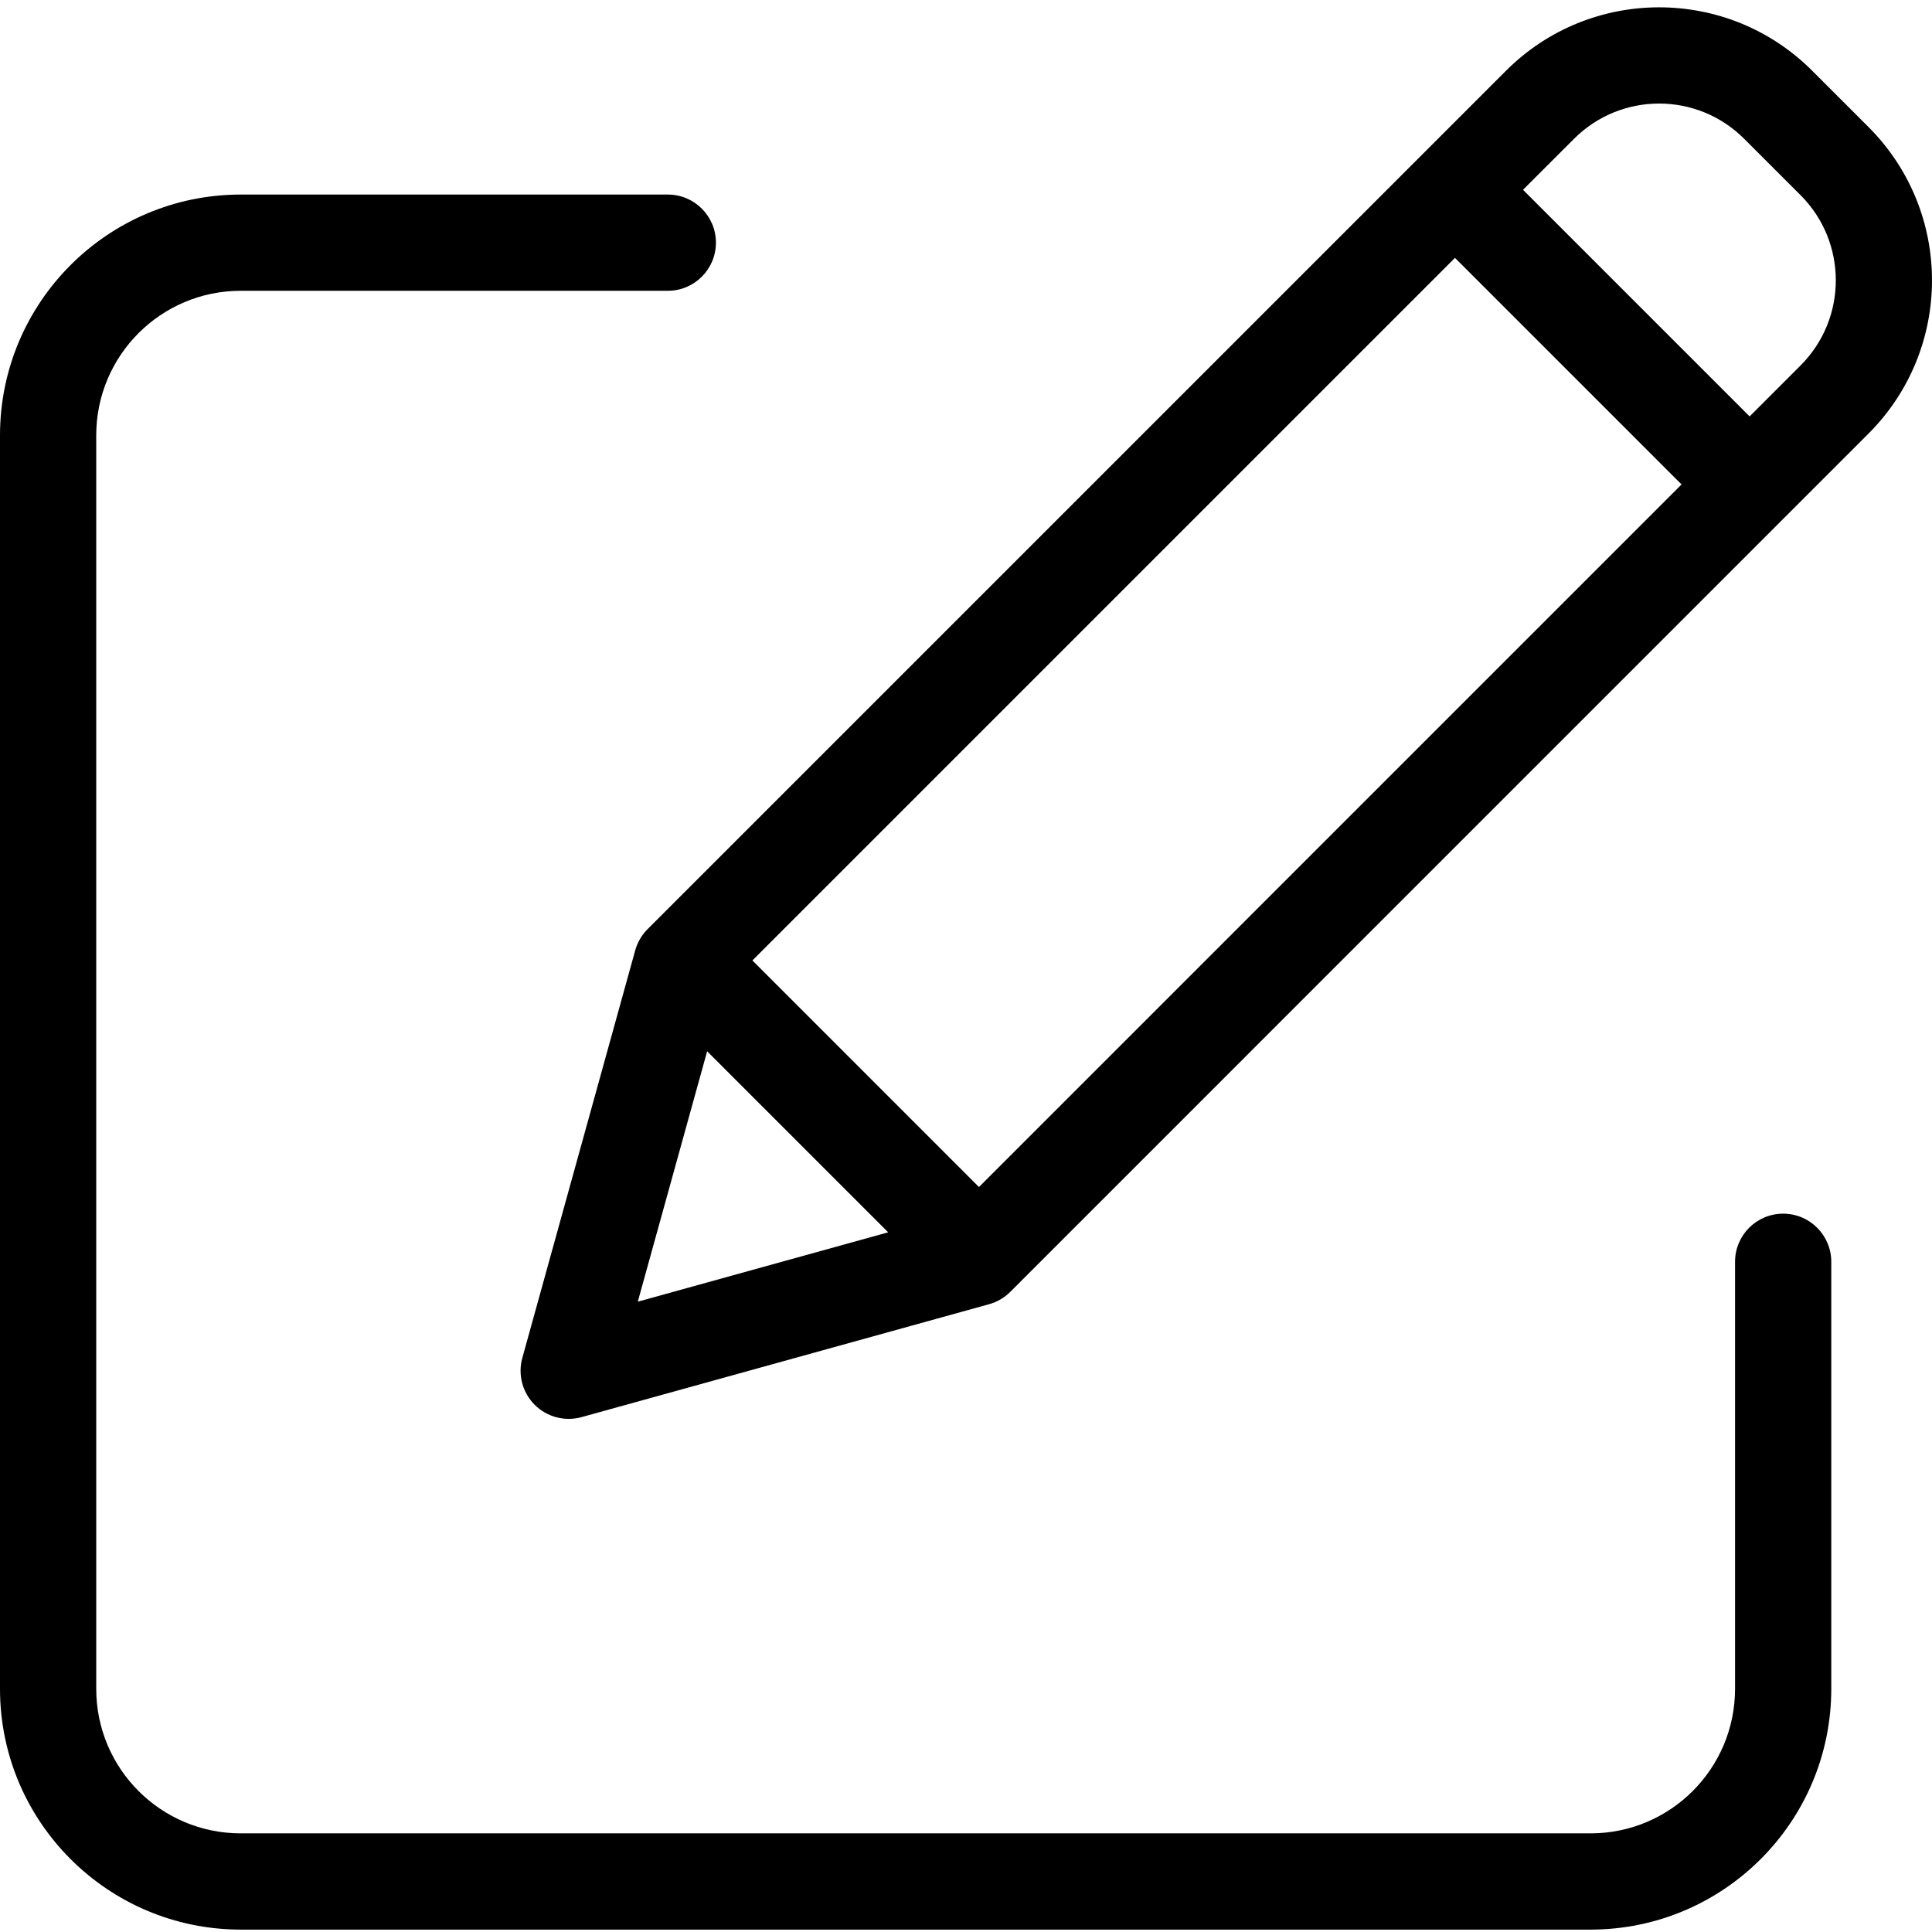
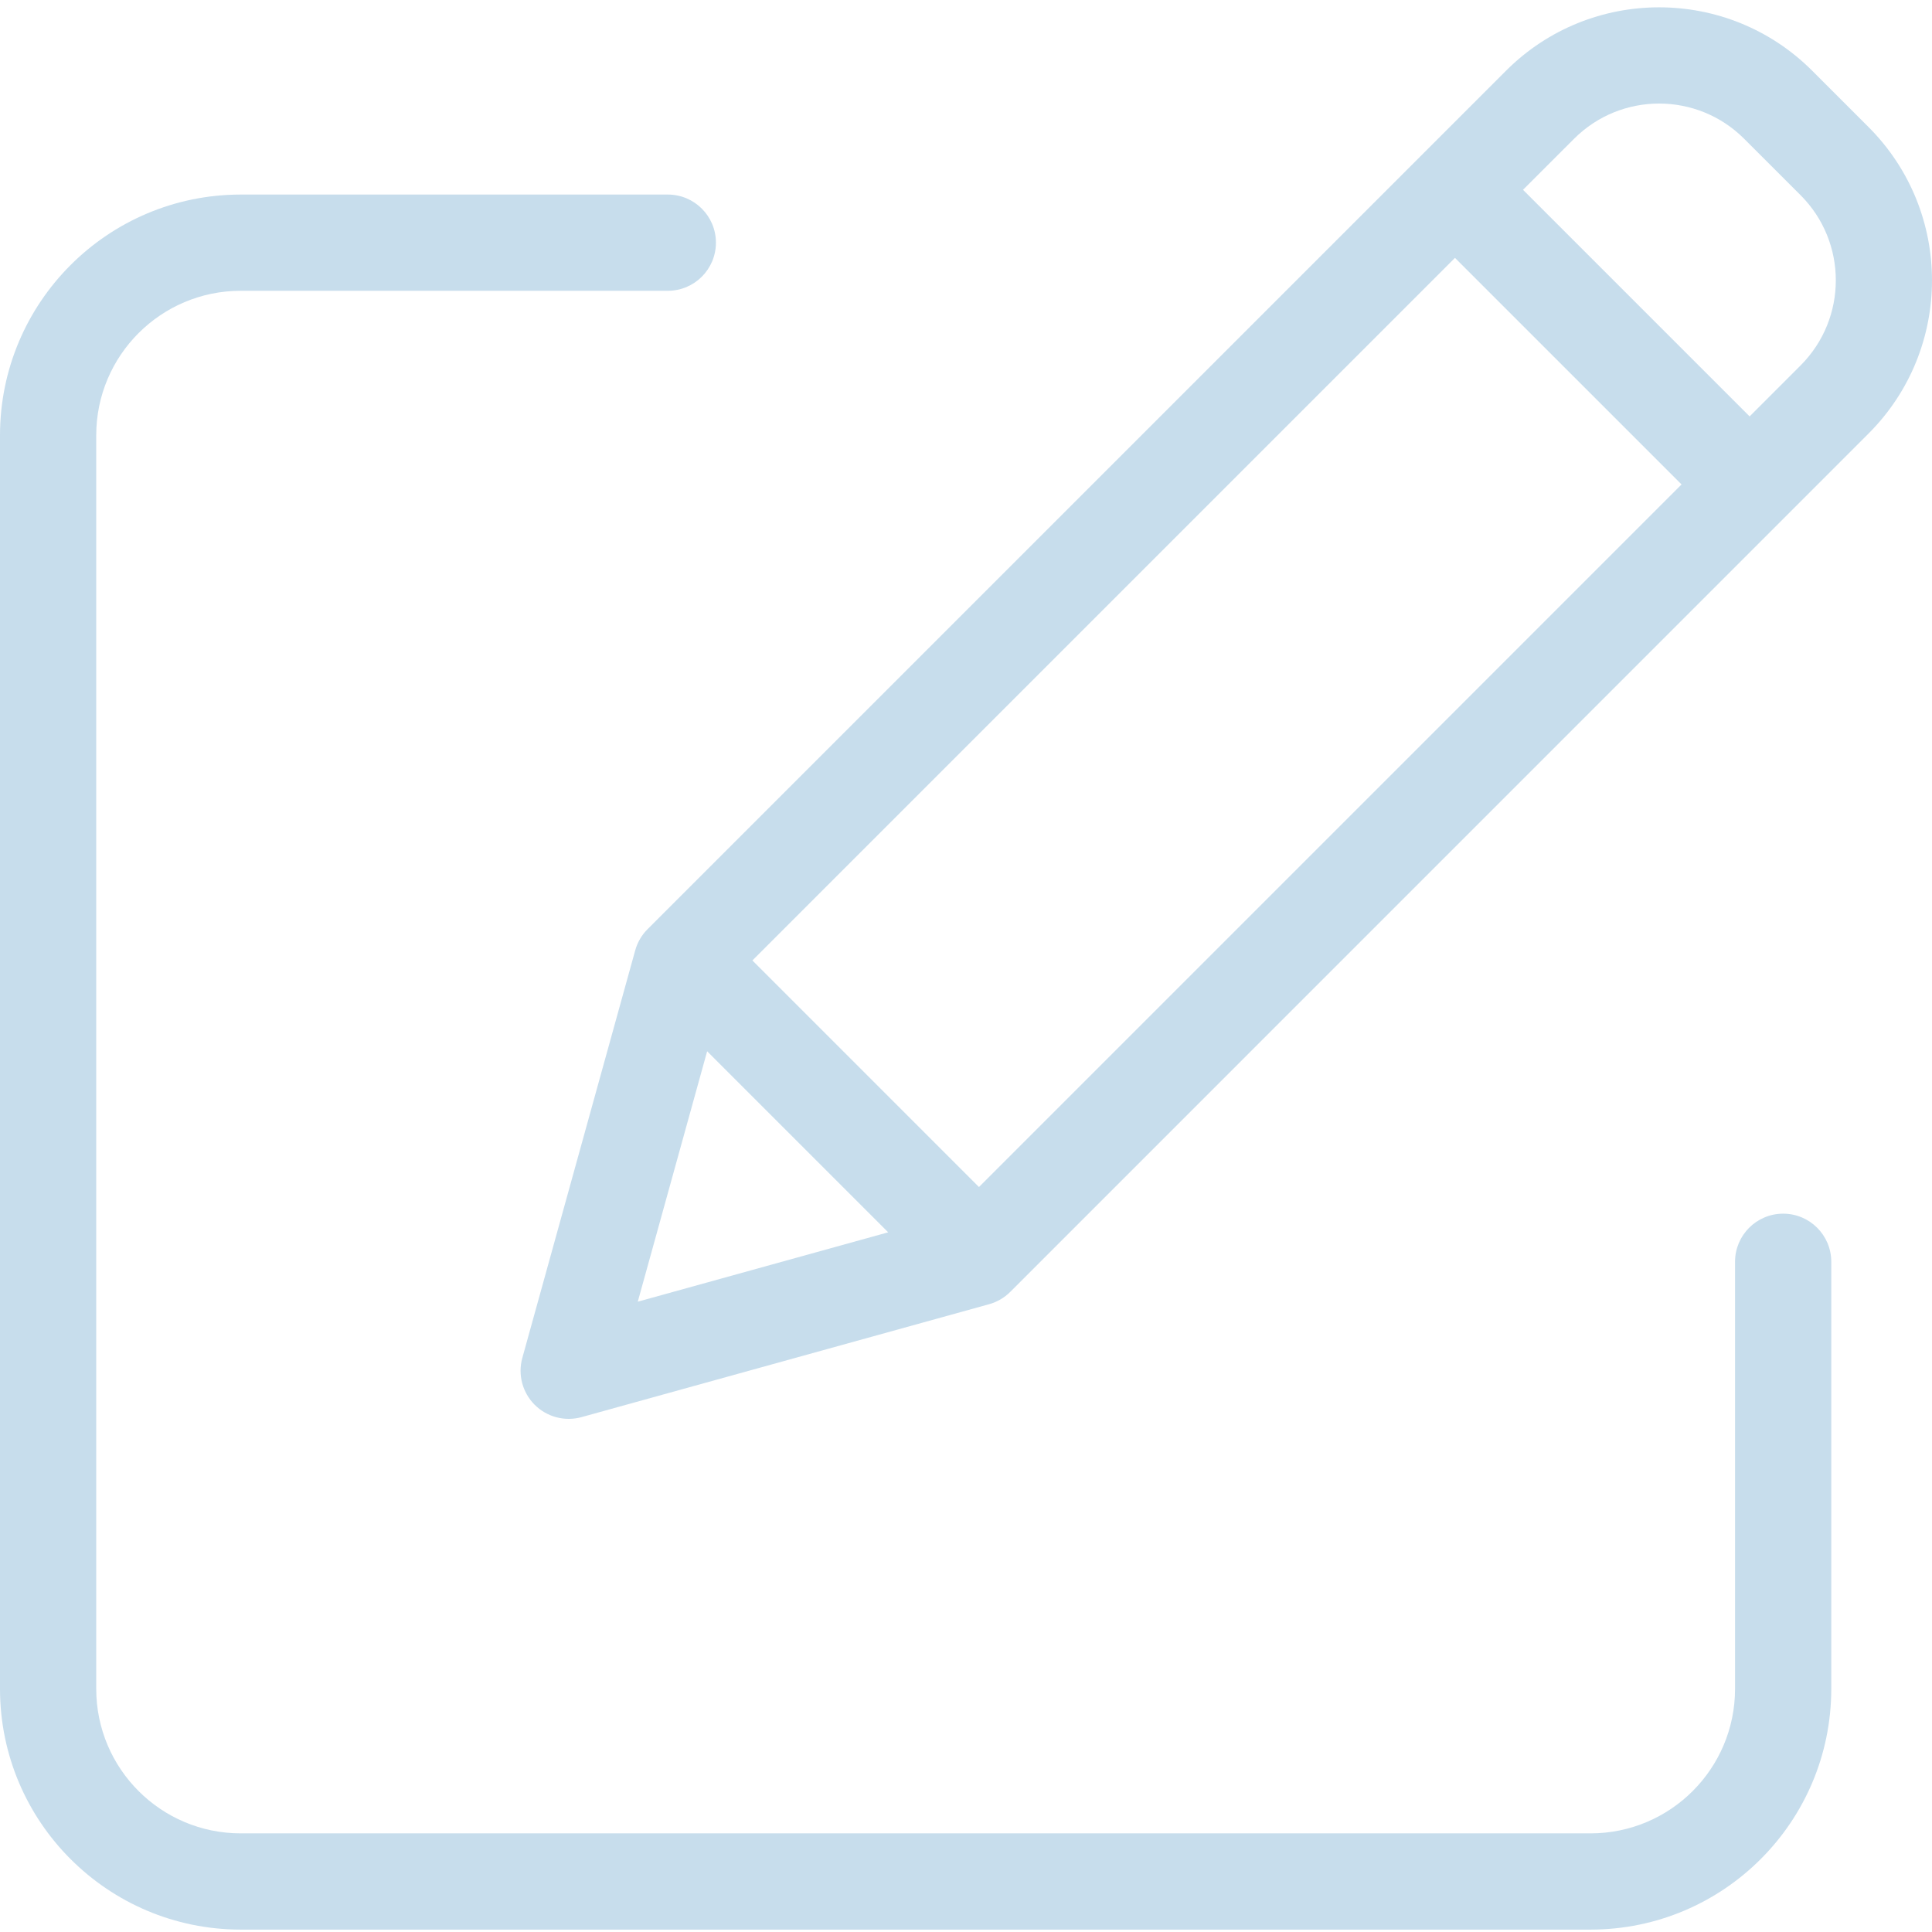
<svg xmlns="http://www.w3.org/2000/svg" height="401pt" viewBox="0 -1 401.523 401" width="401pt">
-   <path d="m370.59 250.973c-5.523 0-10 4.477-10 10v88.789c-.02 16.562-13.438 29.984-30 30h-280.59c-16.562-.016-29.98-13.438-30-30v-260.59c.02-16.559 13.438-29.98 30-30h88.789c5.523 0 10-4.477 10-10 0-5.52-4.477-10-10-10h-88.789c-27.602.031-49.969 22.398-50 50v260.594c.031 27.602 22.398 49.969 50 50h280.59c27.602-.031 49.969-22.398 50-50v-88.793c0-5.523-4.477-10-10-10zm0 0" />
-   <path d="m376.629 13.441c-17.574-17.574-46.066-17.574-63.641 0l-178.406 178.406c-1.223 1.223-2.105 2.738-2.566 4.402l-23.461 84.699c-.965 3.473.016 7.191 2.562 9.742 2.551 2.547 6.27 3.527 9.742 2.566l84.699-23.465c1.664-.461 3.18-1.344 4.402-2.566l178.402-178.41c17.547-17.586 17.547-46.055 0-63.641zm-220.258 184.906 146.012-146.016 47.09 47.09-146.016 146.016zm-9.406 18.875 37.621 37.625-52.039 14.418zm227.258-142.547-10.605 10.605-47.094-47.094 10.609-10.605c9.762-9.762 25.59-9.762 35.352 0l11.738 11.734c9.746 9.773 9.746 25.59 0 35.359zm0 0" />
+   <path fill=" #c7ddec" d="m370.59 250.973c-5.523 0-10 4.477-10 10v88.789c-.02 16.562-13.438 29.984-30 30h-280.59c-16.562-.016-29.98-13.438-30-30v-260.59c.02-16.559 13.438-29.98 30-30h88.789c5.523 0 10-4.477 10-10 0-5.52-4.477-10-10-10h-88.789c-27.602.031-49.969 22.398-50 50v260.594c.031 27.602 22.398 49.969 50 50h280.59c27.602-.031 49.969-22.398 50-50v-88.793c0-5.523-4.477-10-10-10zm0 0" />
+   <path fill=" #c7ddec" d="m376.629 13.441c-17.574-17.574-46.066-17.574-63.641 0l-178.406 178.406c-1.223 1.223-2.105 2.738-2.566 4.402l-23.461 84.699c-.965 3.473.016 7.191 2.562 9.742 2.551 2.547 6.27 3.527 9.742 2.566l84.699-23.465c1.664-.461 3.18-1.344 4.402-2.566l178.402-178.41c17.547-17.586 17.547-46.055 0-63.641zm-220.258 184.906 146.012-146.016 47.09 47.09-146.016 146.016zm-9.406 18.875 37.621 37.625-52.039 14.418zm227.258-142.547-10.605 10.605-47.094-47.094 10.609-10.605c9.762-9.762 25.59-9.762 35.352 0l11.738 11.734c9.746 9.773 9.746 25.59 0 35.359zm0 0" />
</svg>
